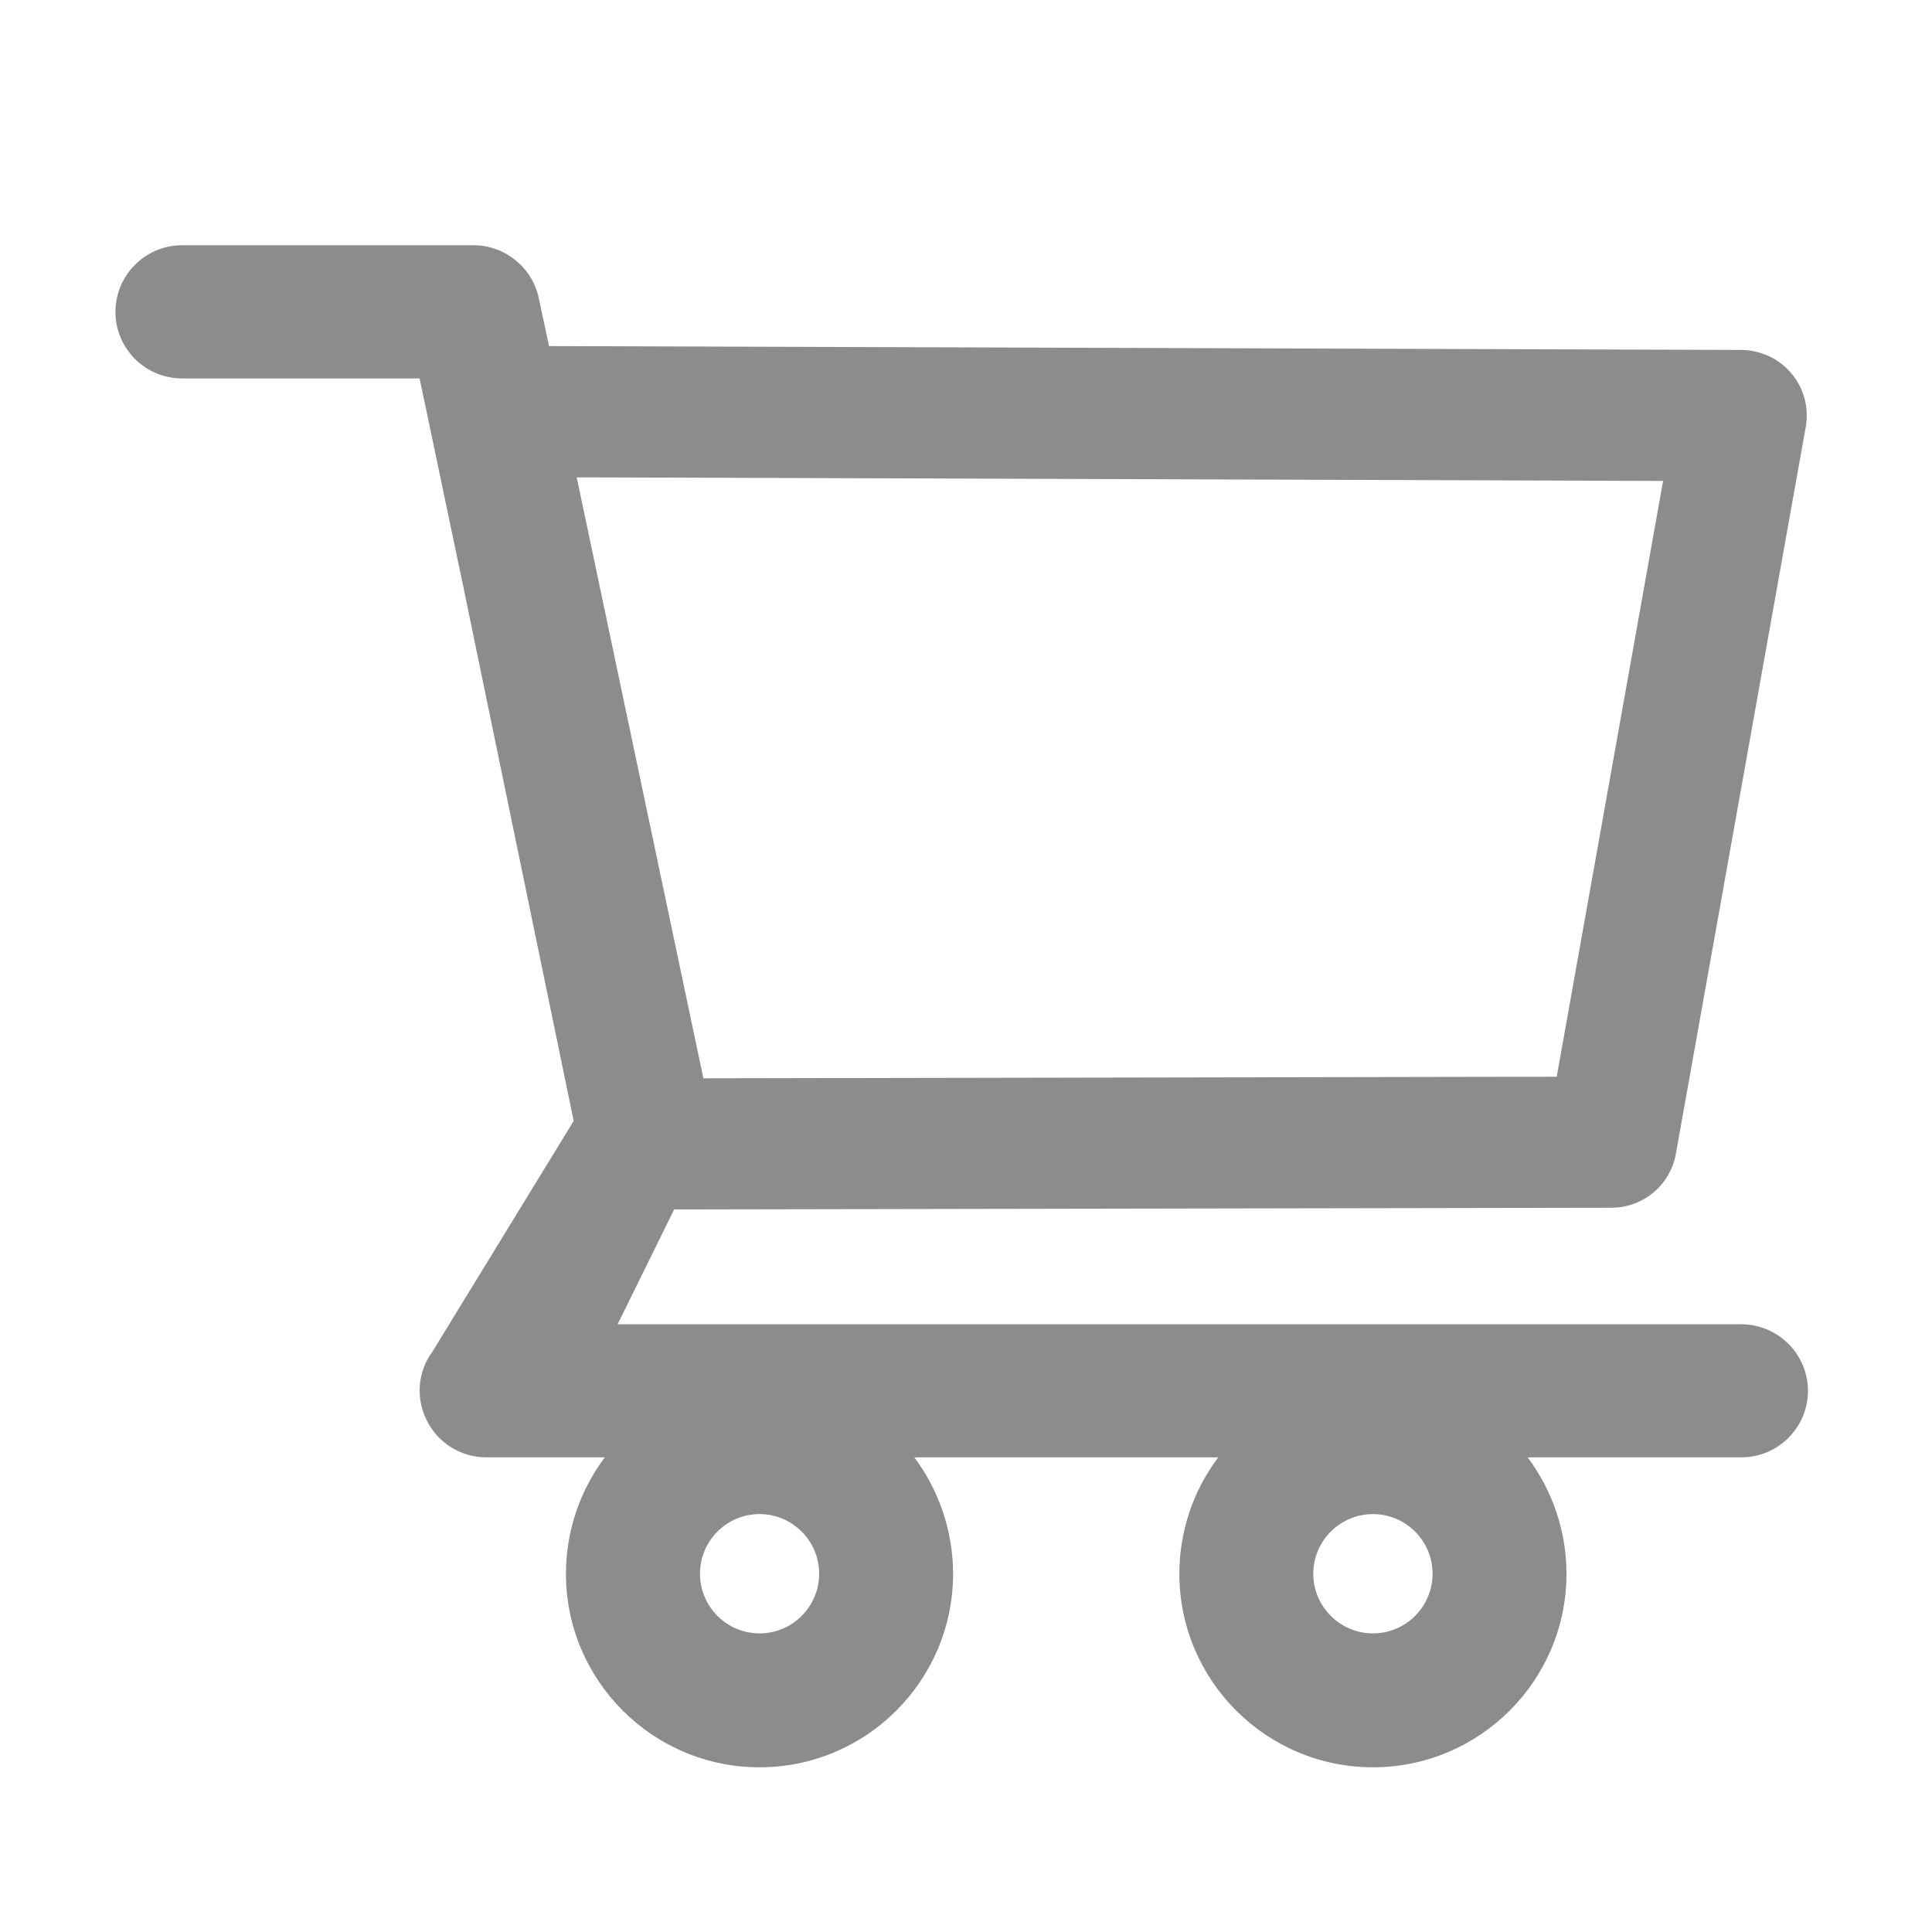
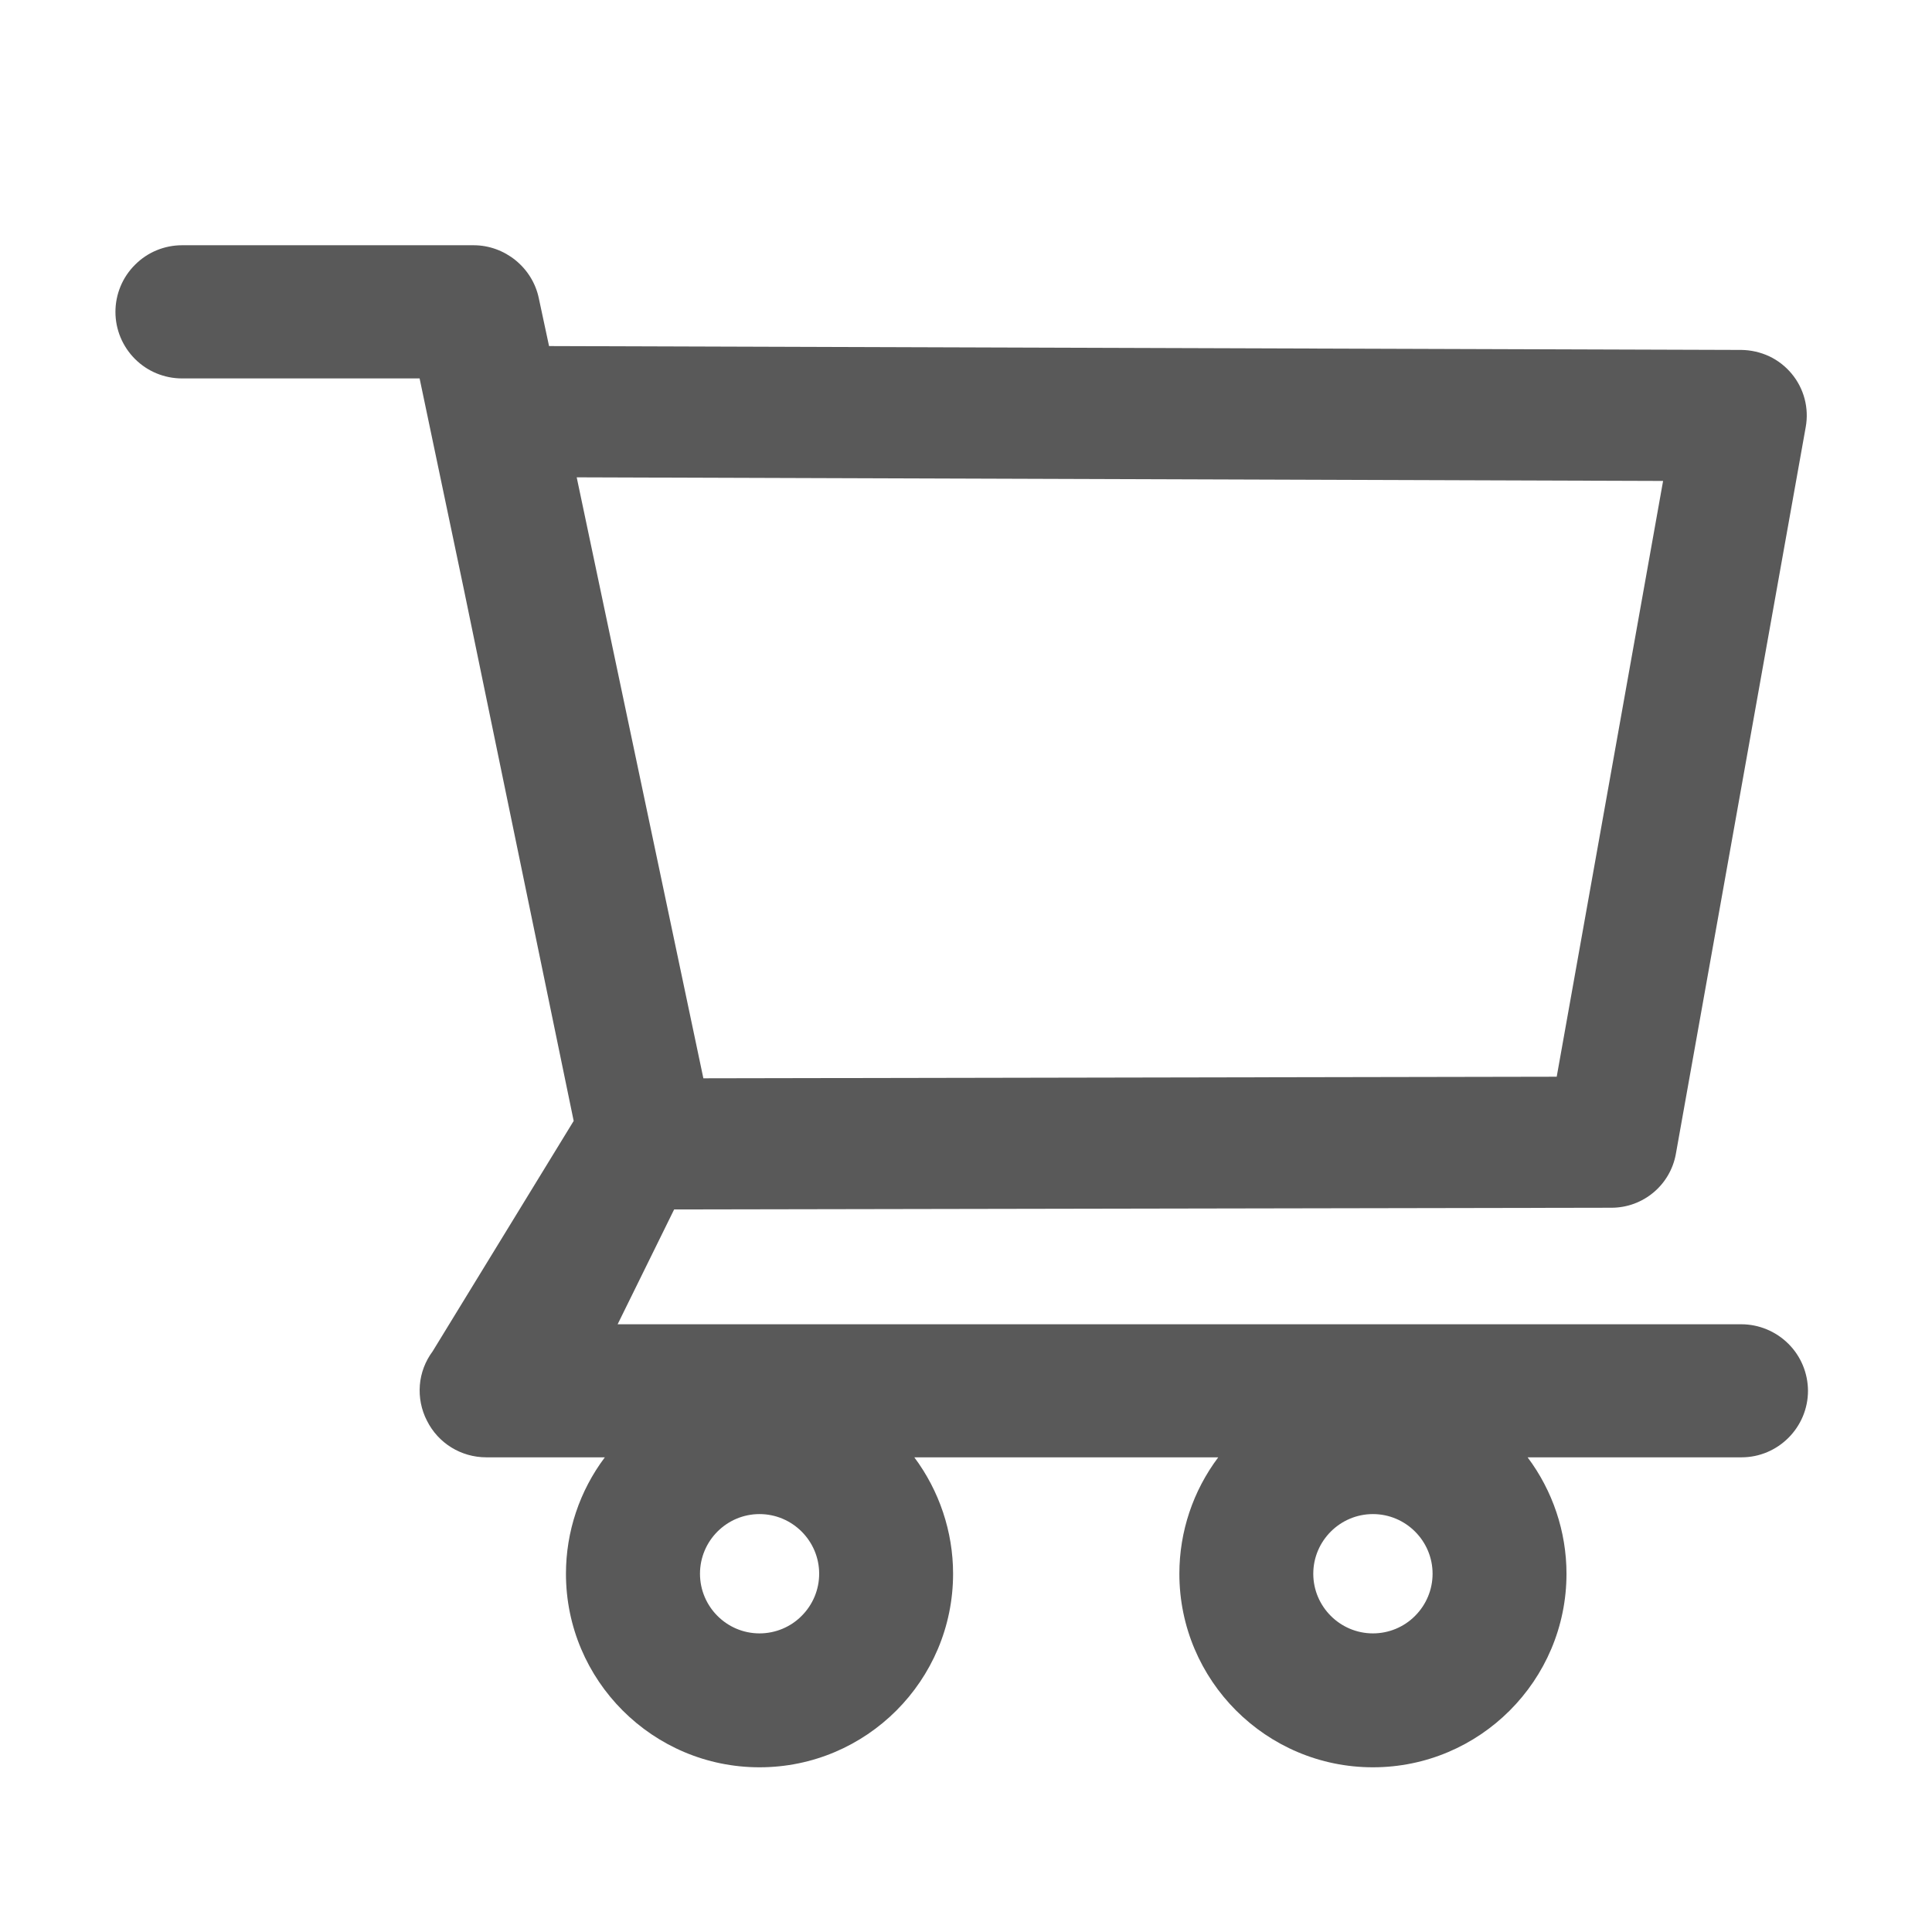
<svg xmlns="http://www.w3.org/2000/svg" width="16" height="16" viewBox="0 0 16 16" fill="none">
-   <path d="M14.42 10.967H5.115L5.583 10.016L13.345 10.002C13.608 10.002 13.833 9.814 13.879 9.555L14.954 3.538C14.983 3.38 14.94 3.217 14.837 3.094C14.786 3.033 14.723 2.984 14.651 2.95C14.579 2.917 14.501 2.899 14.422 2.898L4.547 2.866L4.462 2.469C4.409 2.216 4.181 2.031 3.922 2.031H1.508C1.361 2.031 1.221 2.089 1.118 2.193C1.014 2.296 0.956 2.437 0.956 2.583C0.956 2.729 1.014 2.869 1.118 2.973C1.221 3.076 1.361 3.134 1.508 3.134H3.475L3.843 4.888L4.751 9.283L3.583 11.191C3.522 11.273 3.485 11.37 3.477 11.471C3.469 11.573 3.489 11.675 3.536 11.766C3.629 11.952 3.818 12.069 4.028 12.069H5.009C4.8 12.347 4.687 12.685 4.687 13.033C4.687 13.917 5.406 14.636 6.29 14.636C7.175 14.636 7.893 13.917 7.893 13.033C7.893 12.684 7.778 12.345 7.572 12.069H10.089C9.88 12.347 9.767 12.685 9.767 13.033C9.767 13.917 10.486 14.636 11.37 14.636C12.254 14.636 12.973 13.917 12.973 13.033C12.973 12.684 12.858 12.345 12.651 12.069H14.422C14.725 12.069 14.973 11.822 14.973 11.517C14.972 11.371 14.914 11.231 14.81 11.128C14.706 11.025 14.566 10.967 14.42 10.967V10.967ZM4.776 3.953L13.773 3.983L12.892 8.917L5.825 8.93L4.776 3.953ZM6.29 13.527C6.018 13.527 5.797 13.305 5.797 13.033C5.797 12.761 6.018 12.539 6.29 12.539C6.562 12.539 6.784 12.761 6.784 13.033C6.784 13.164 6.732 13.289 6.639 13.382C6.547 13.475 6.421 13.527 6.29 13.527V13.527ZM11.37 13.527C11.098 13.527 10.876 13.305 10.876 13.033C10.876 12.761 11.098 12.539 11.37 12.539C11.642 12.539 11.864 12.761 11.864 13.033C11.864 13.164 11.812 13.289 11.719 13.382C11.627 13.475 11.501 13.527 11.37 13.527V13.527Z" fill="#8C8C8C" />
+   <path d="M14.42 10.967H5.115L5.583 10.016L13.345 10.002C13.608 10.002 13.833 9.814 13.879 9.555L14.954 3.538C14.983 3.38 14.94 3.217 14.837 3.094C14.786 3.033 14.723 2.984 14.651 2.95C14.579 2.917 14.501 2.899 14.422 2.898L4.547 2.866L4.462 2.469C4.409 2.216 4.181 2.031 3.922 2.031H1.508C1.361 2.031 1.221 2.089 1.118 2.193C1.014 2.296 0.956 2.437 0.956 2.583C0.956 2.729 1.014 2.869 1.118 2.973C1.221 3.076 1.361 3.134 1.508 3.134H3.475L3.843 4.888L4.751 9.283L3.583 11.191C3.522 11.273 3.485 11.37 3.477 11.471C3.469 11.573 3.489 11.675 3.536 11.766C3.629 11.952 3.818 12.069 4.028 12.069H5.009C4.8 12.347 4.687 12.685 4.687 13.033C4.687 13.917 5.406 14.636 6.29 14.636C7.175 14.636 7.893 13.917 7.893 13.033C7.893 12.684 7.778 12.345 7.572 12.069H10.089C9.88 12.347 9.767 12.685 9.767 13.033C9.767 13.917 10.486 14.636 11.37 14.636C12.254 14.636 12.973 13.917 12.973 13.033C12.973 12.684 12.858 12.345 12.651 12.069H14.422C14.725 12.069 14.973 11.822 14.973 11.517C14.972 11.371 14.914 11.231 14.81 11.128C14.706 11.025 14.566 10.967 14.42 10.967V10.967ZM4.776 3.953L13.773 3.983L12.892 8.917L5.825 8.93L4.776 3.953ZM6.29 13.527C6.018 13.527 5.797 13.305 5.797 13.033C5.797 12.761 6.018 12.539 6.29 12.539C6.562 12.539 6.784 12.761 6.784 13.033C6.784 13.164 6.732 13.289 6.639 13.382C6.547 13.475 6.421 13.527 6.29 13.527V13.527ZM11.37 13.527C11.098 13.527 10.876 13.305 10.876 13.033C10.876 12.761 11.098 12.539 11.37 12.539C11.642 12.539 11.864 12.761 11.864 13.033C11.864 13.164 11.812 13.289 11.719 13.382C11.627 13.475 11.501 13.527 11.37 13.527V13.527Z" fill="#595959" />
</svg>
